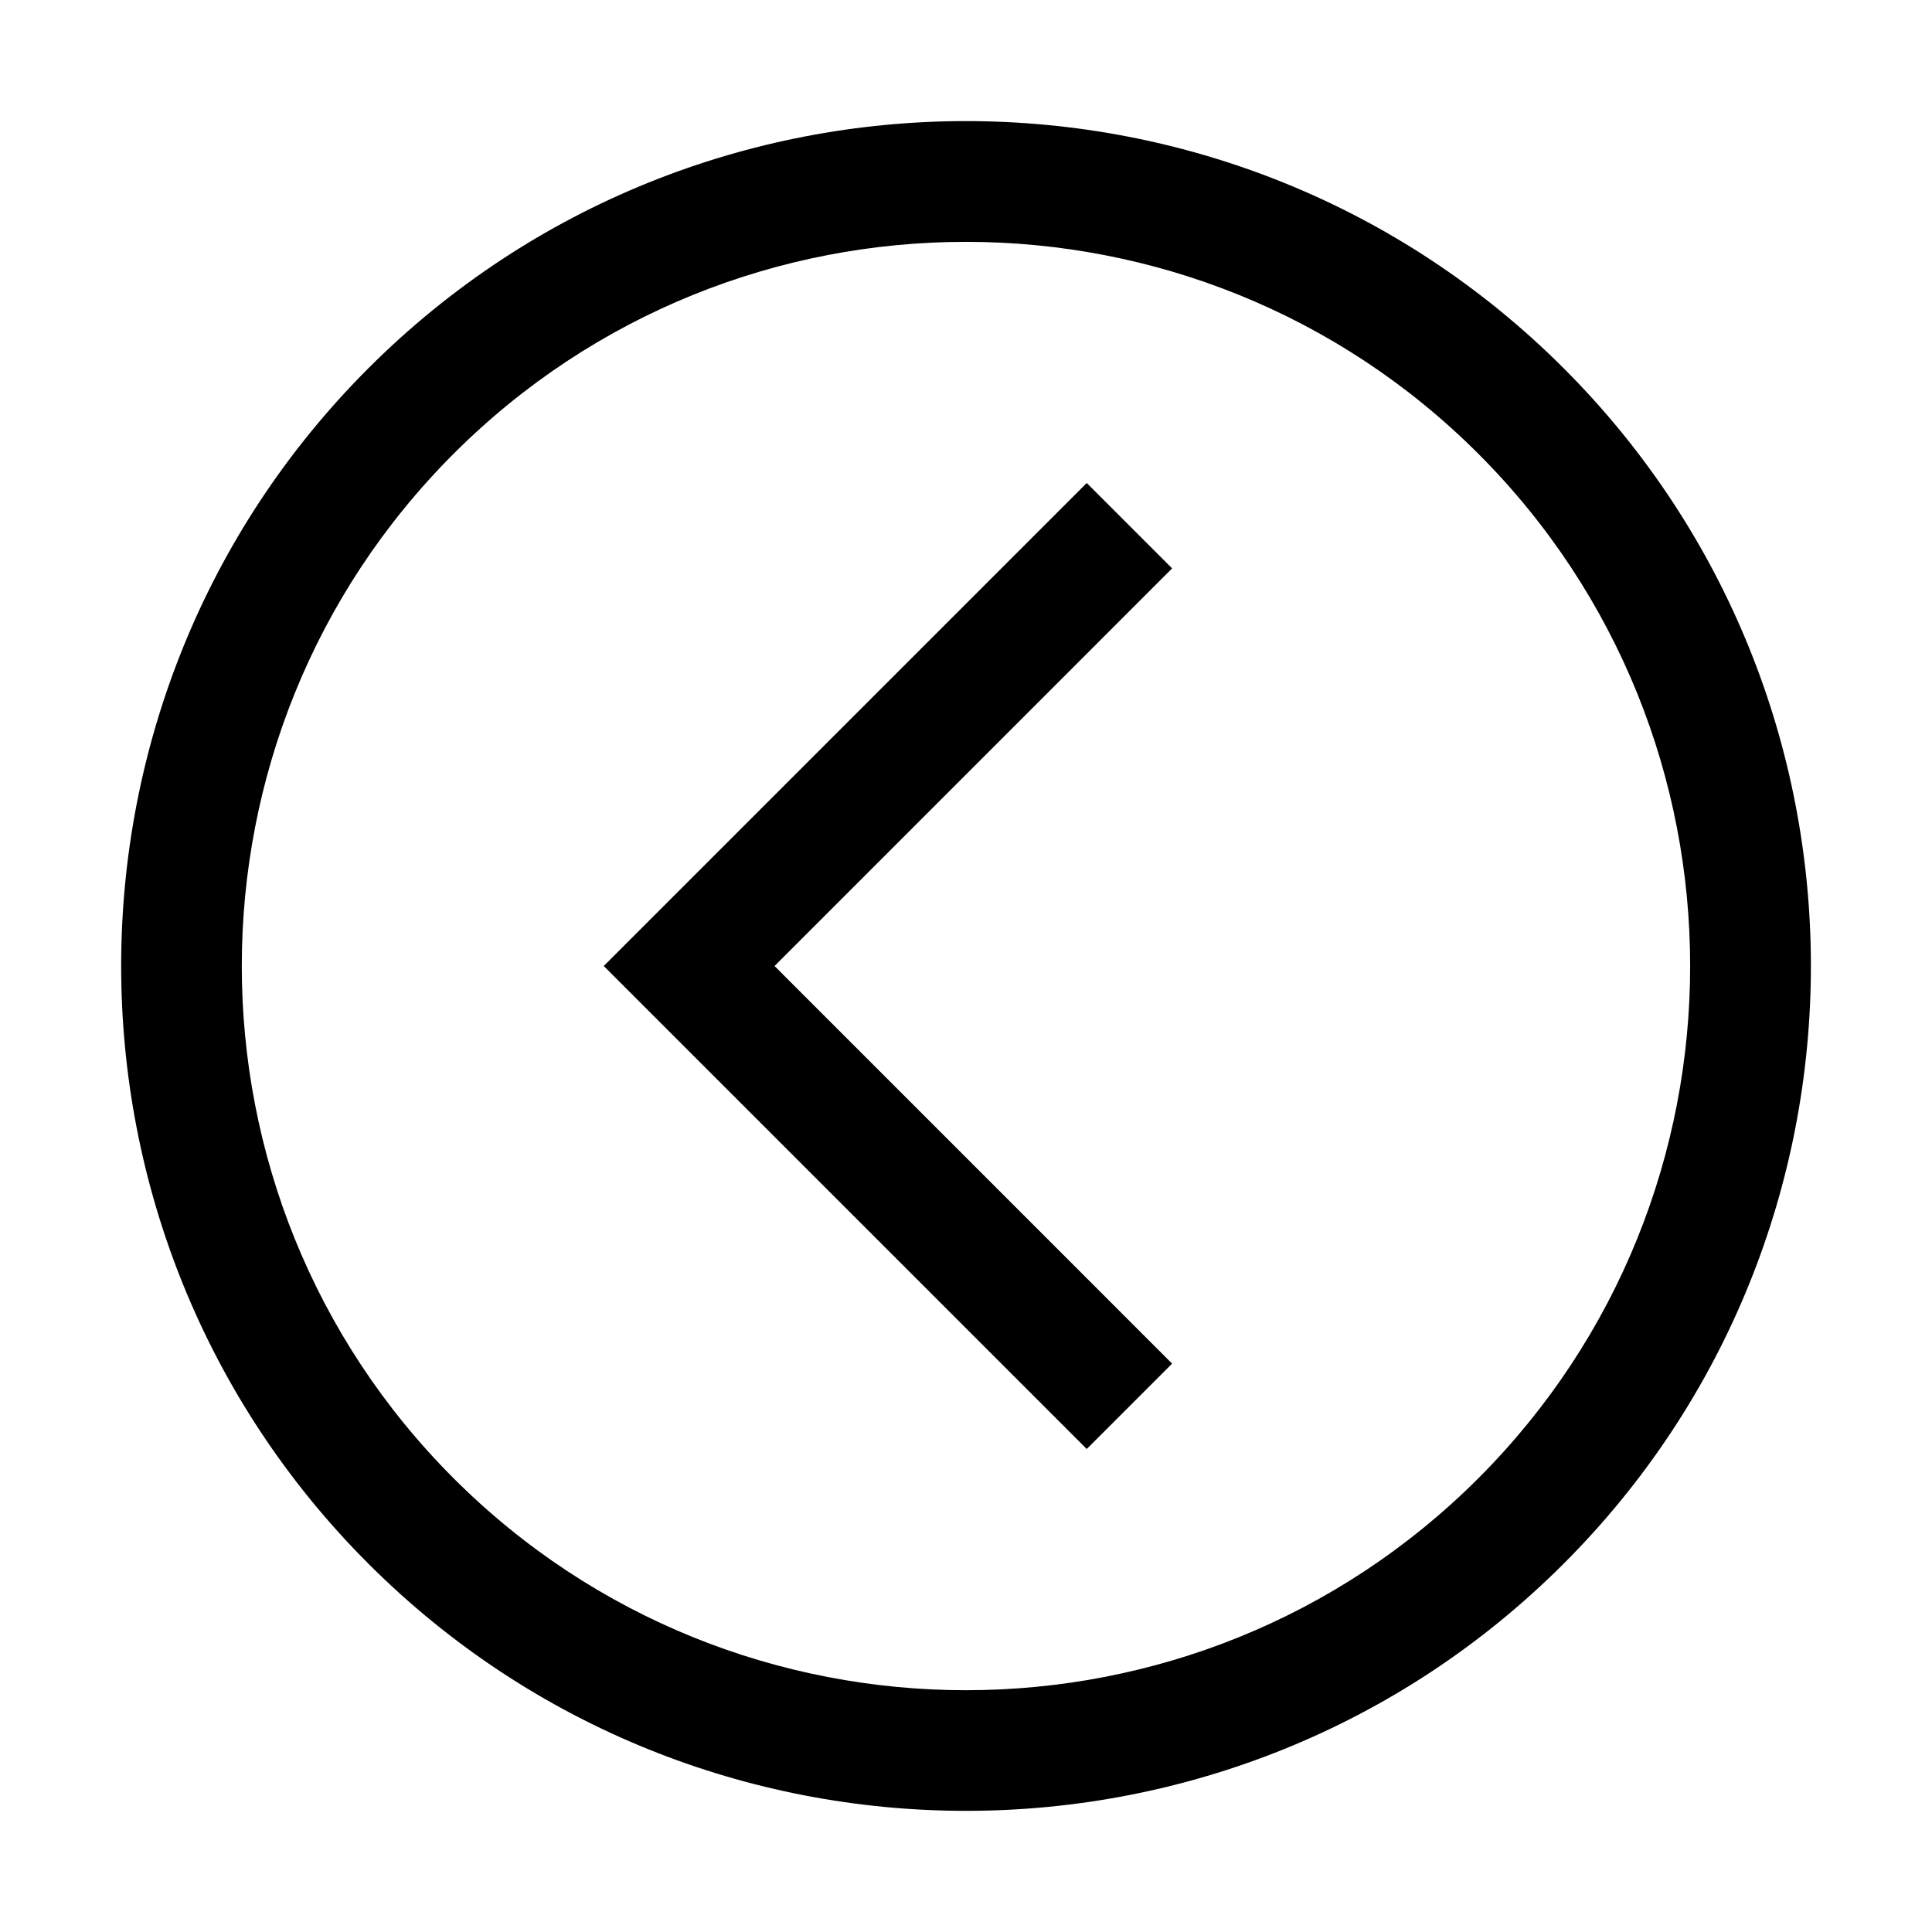
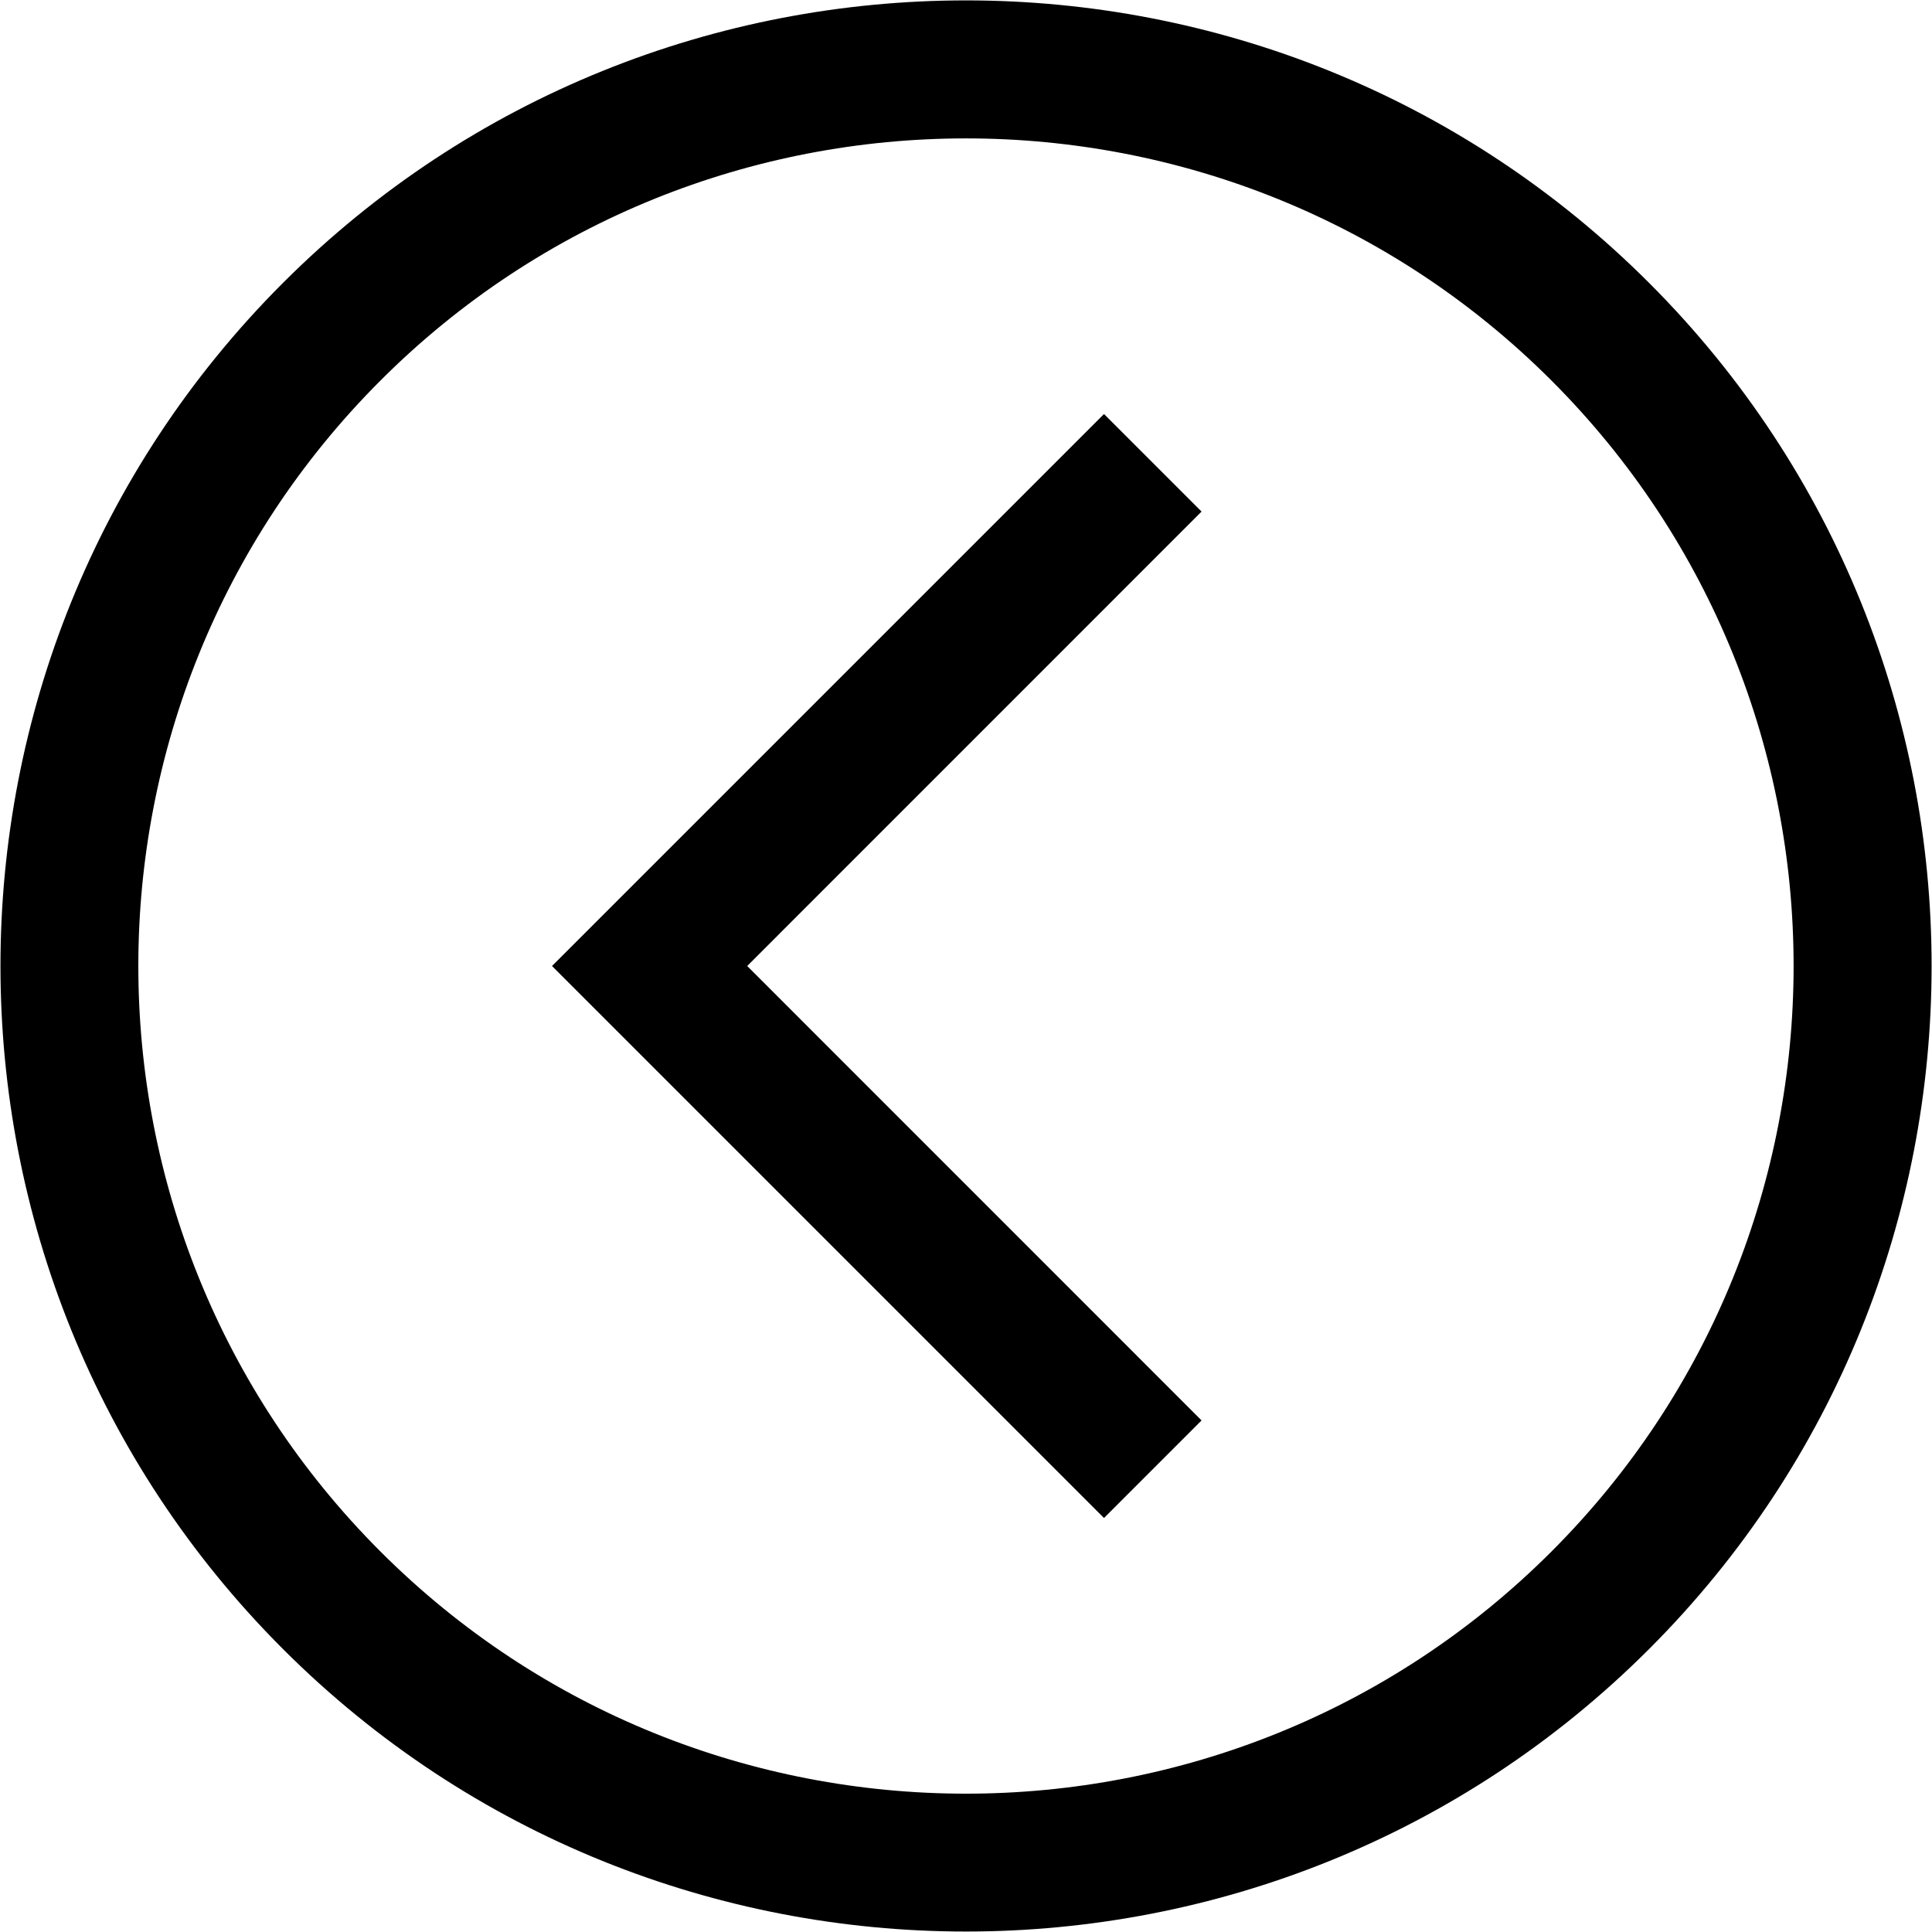
- <svg xmlns="http://www.w3.org/2000/svg" id="icon" width="32" height="32" viewBox="0 0 32 32" version="1.1">
+ <svg xmlns="http://www.w3.org/2000/svg" id="icon" width="32" height="32" viewBox="2 2 28 28" version="1.1">
  <defs id="defs1">
    <style id="style1">
      .cls-1 {
        fill: none;
      }
    </style>
  </defs>
  <polygon points="24,14 16,22 8,14 9.414,12.586 16,19.171 22.586,12.586 " id="polygon1" transform="rotate(90,16,16)" />
  <path d="m 6.101,25.899 c -5.459,-5.459 -5.459,-14.34 0,-19.799 5.459,-5.459 14.34,-5.459 19.799,0 5.459,5.459 5.459,14.34 0,19.799 -5.459,5.459 -14.34,5.459 -19.799,0 z M 24.485,7.515 c -4.679,-4.679 -12.292,-4.679 -16.971,0 -4.679,4.679 -4.679,12.292 0,16.971 4.679,4.679 12.292,4.679 16.971,0 4.679,-4.679 4.679,-12.292 0,-16.971 z" id="path1" />
  <rect id="_Transparent_Rectangle_" data-name="&amp;lt;Transparent Rectangle&amp;gt;" class="cls-1" width="32" height="32" />
</svg>
